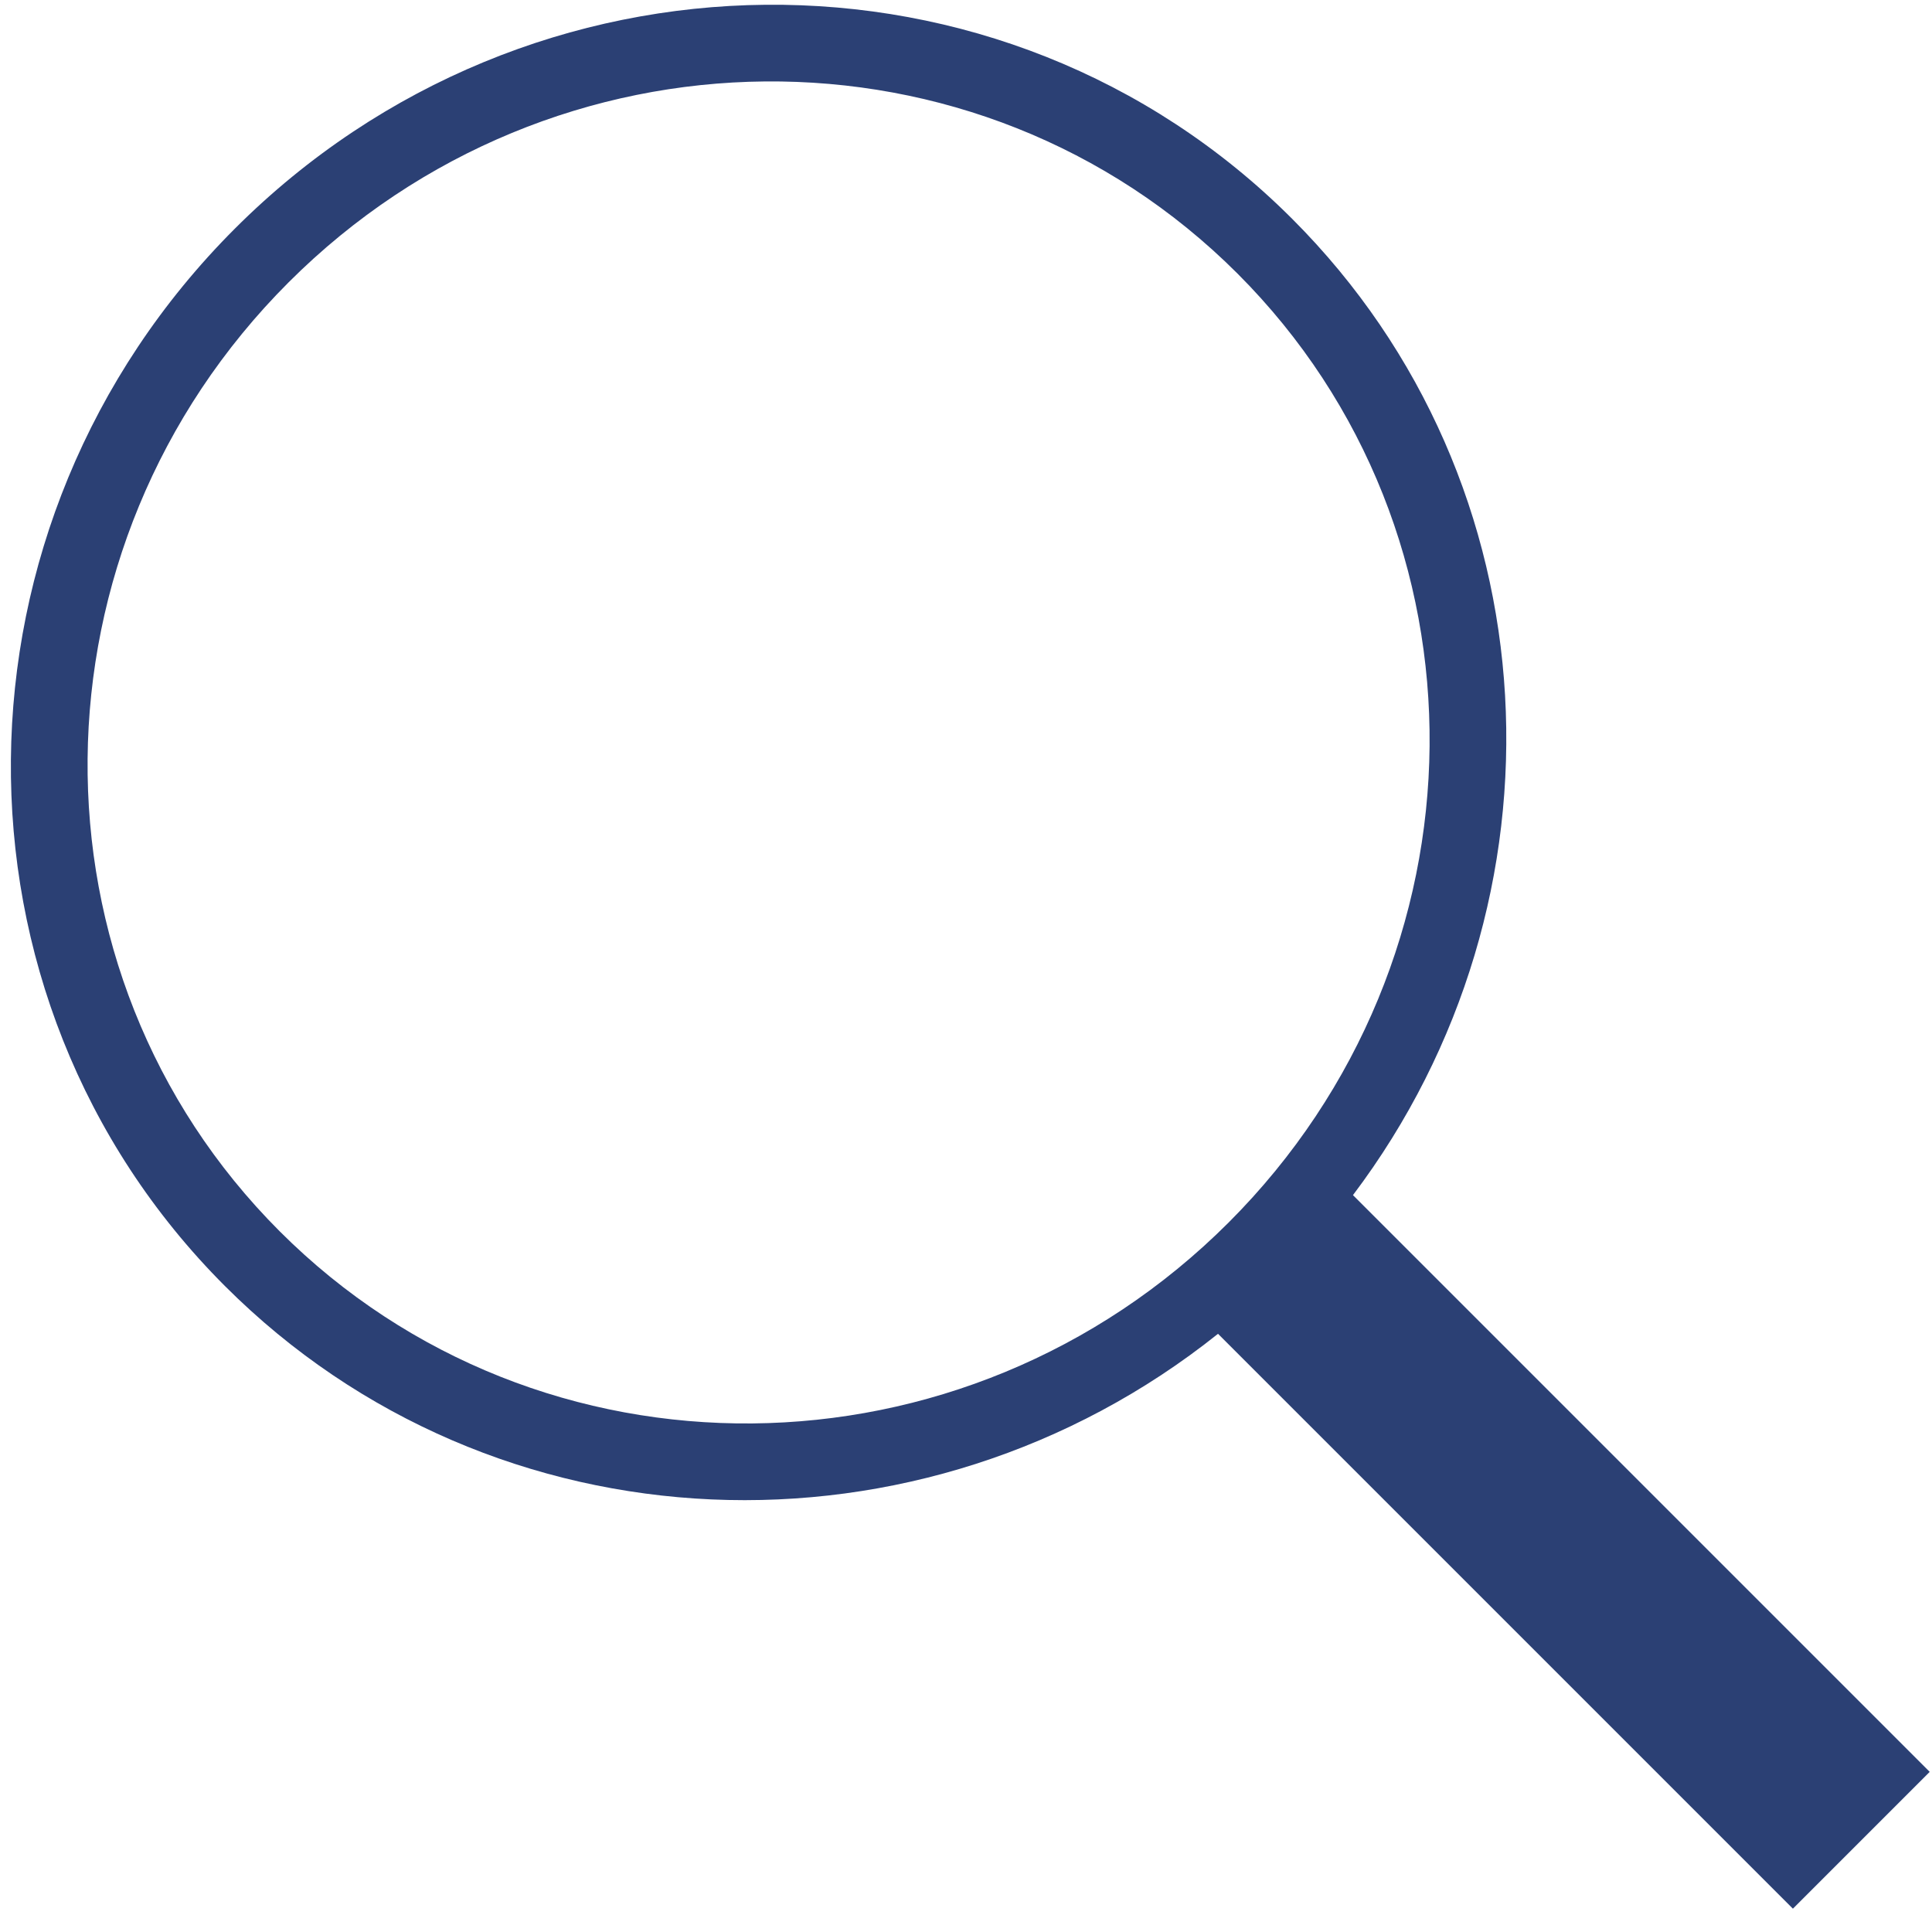
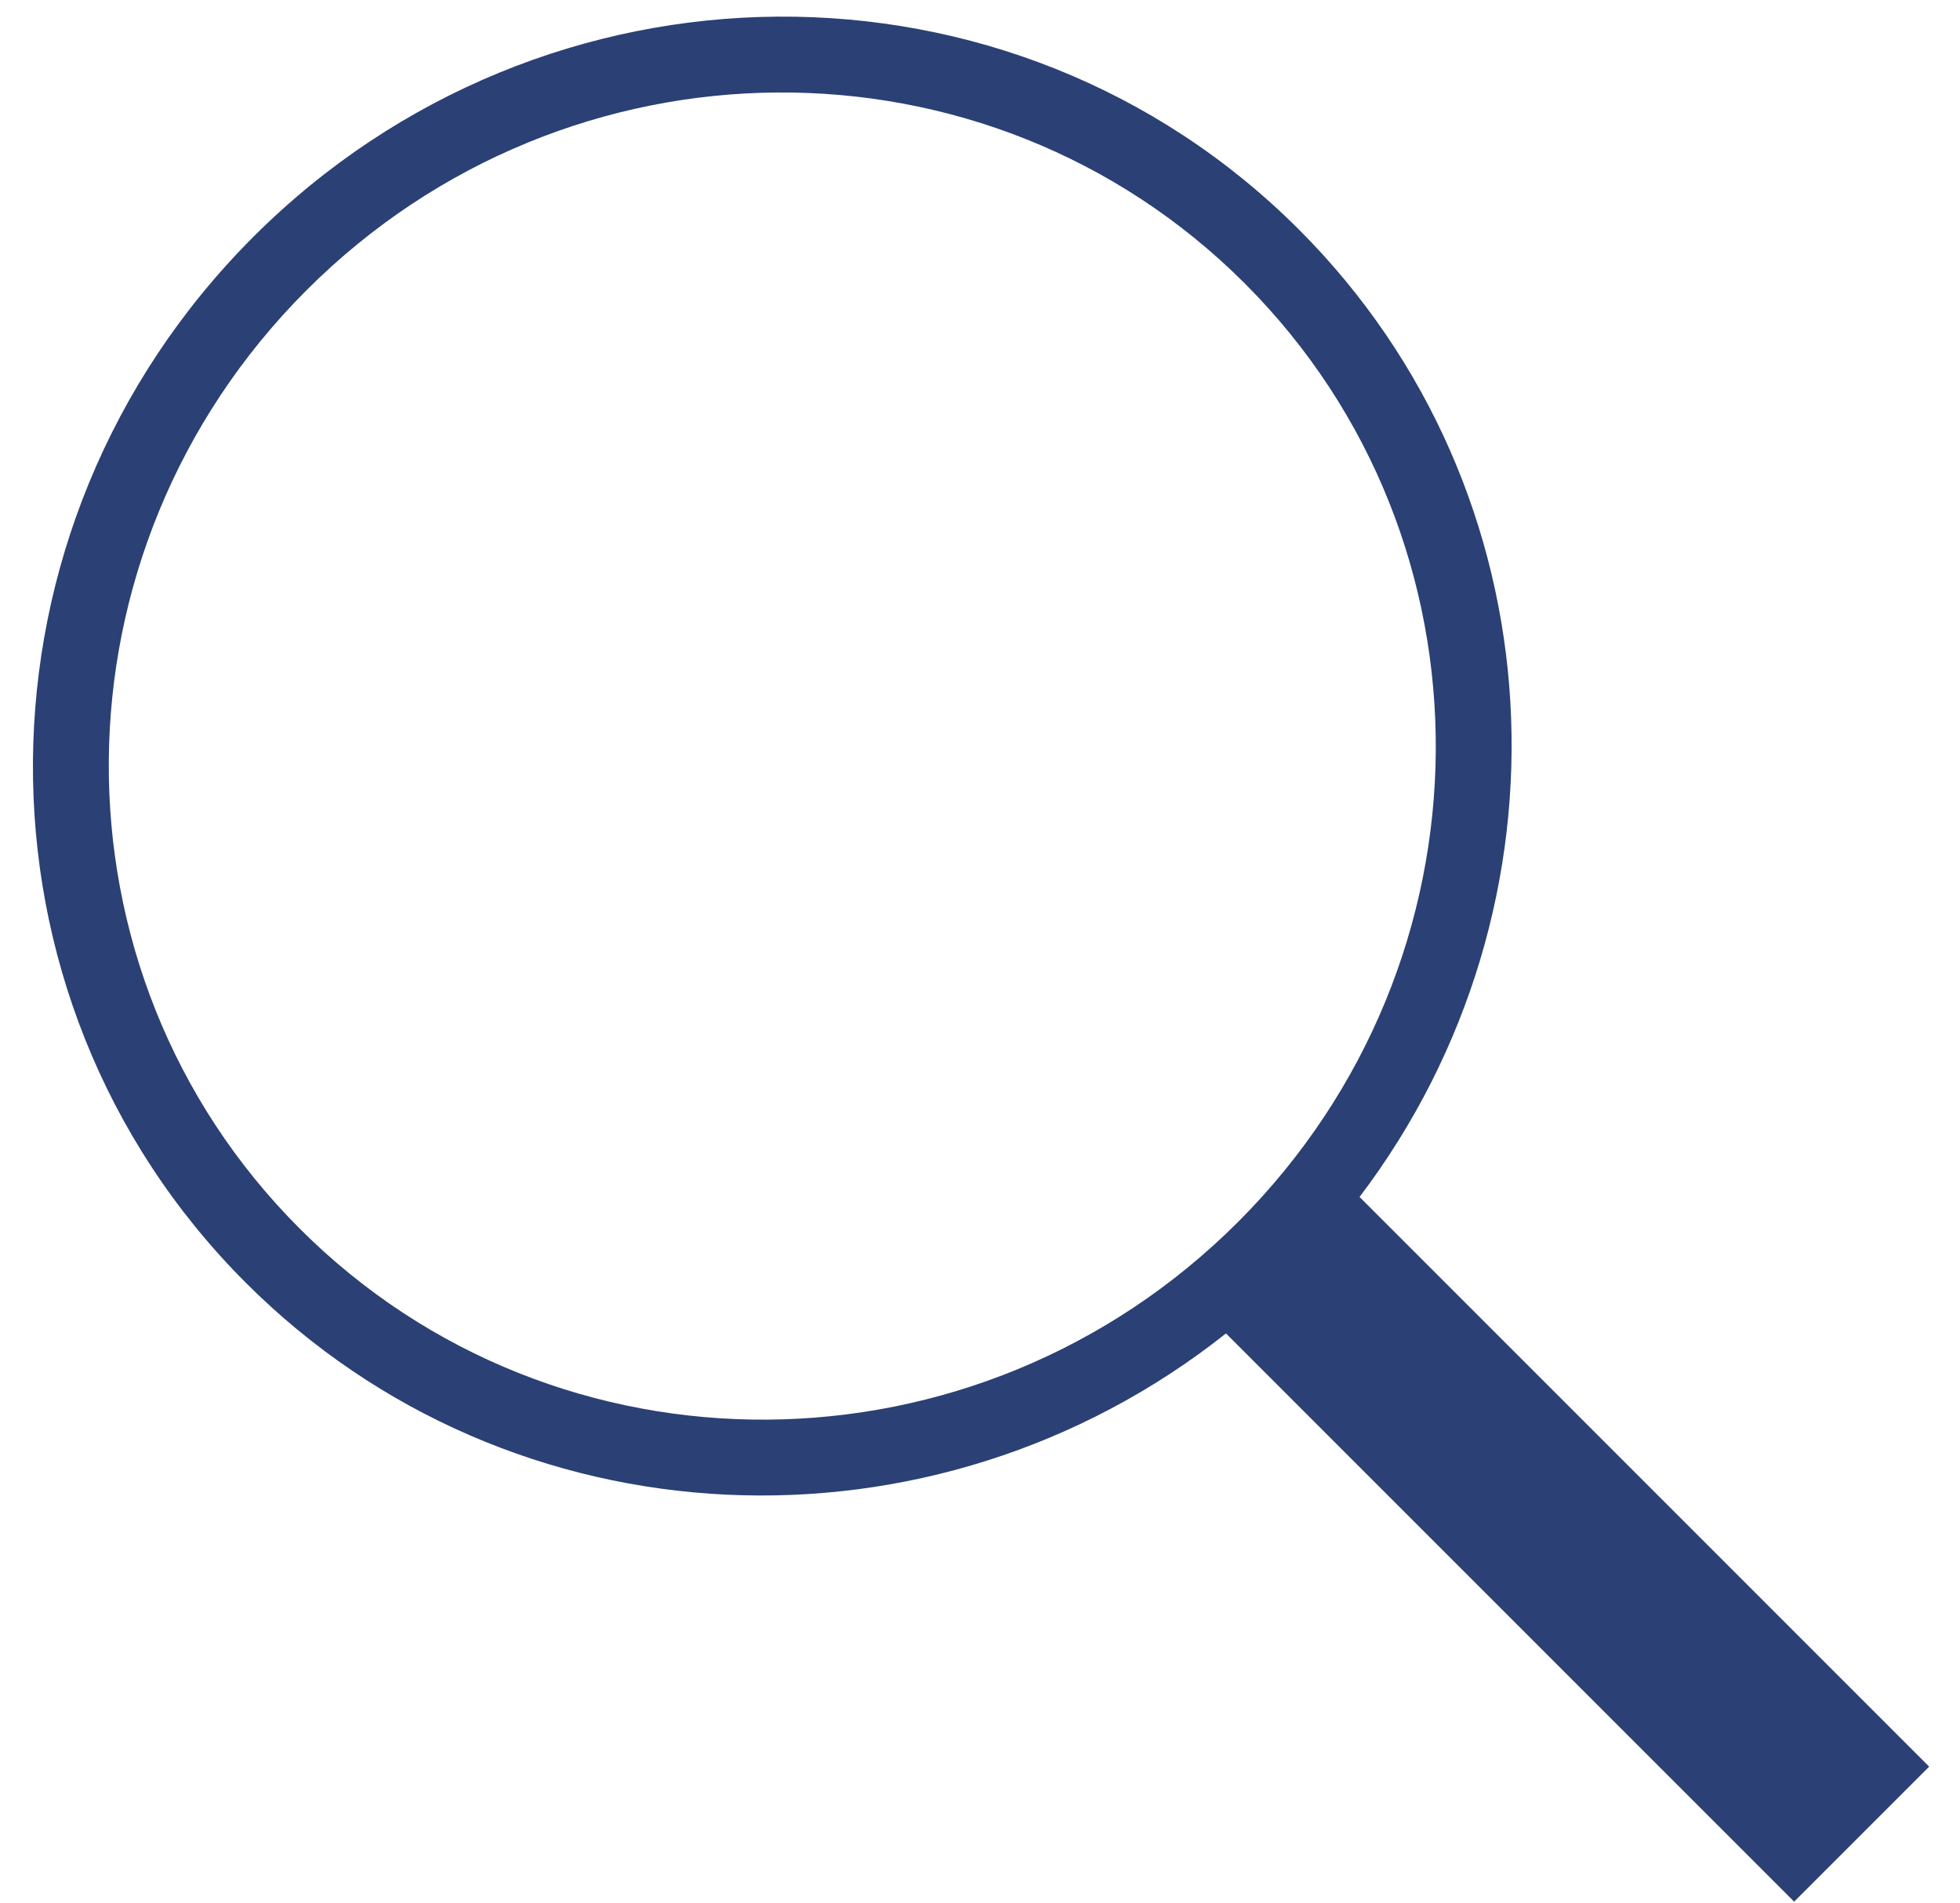
- <svg xmlns="http://www.w3.org/2000/svg" width="54" height="54" viewBox="0 0 54 54" fill="none">
-   <path fill-rule="evenodd" clip-rule="evenodd" d="M36.117 6.117C43.496 13.495 44.038 25.16 37.816 33.404L53.936 49.524L50.112 53.348L34.044 37.28C25.779 43.885 13.808 43.465 6.288 35.946C-1.797 27.86 -1.674 14.629 6.563 6.392C14.8 -1.845 28.032 -1.969 36.117 6.117ZM34.588 7.646C41.844 14.902 41.733 26.777 34.341 34.169C26.949 41.561 15.074 41.672 7.818 34.416C0.562 27.16 0.673 15.285 8.065 7.893C15.457 0.501 27.332 0.39 34.588 7.646Z" fill="#2B4074" />
+ <svg xmlns="http://www.w3.org/2000/svg" width="34" height="33" viewBox="0 0 34 33" fill="none">
+   <path fill-rule="evenodd" clip-rule="evenodd" d="M22.531 3.98C27.078 8.528 27.418 15.709 23.584 20.761L33.465 30.642L31.123 32.984L21.267 23.128C16.204 27.144 8.878 26.863 4.263 22.248C-0.71 17.275 -0.651 9.155 4.393 4.11C9.438 -0.934 17.558 -0.993 22.531 3.98ZM21.594 4.917C26.056 9.379 26.004 16.667 21.477 21.194C16.95 25.721 9.662 25.773 5.2 21.311C0.737 16.848 0.79 9.561 5.317 5.034C9.844 0.507 17.131 0.454 21.594 4.917Z" fill="#2B4074" />
</svg>
